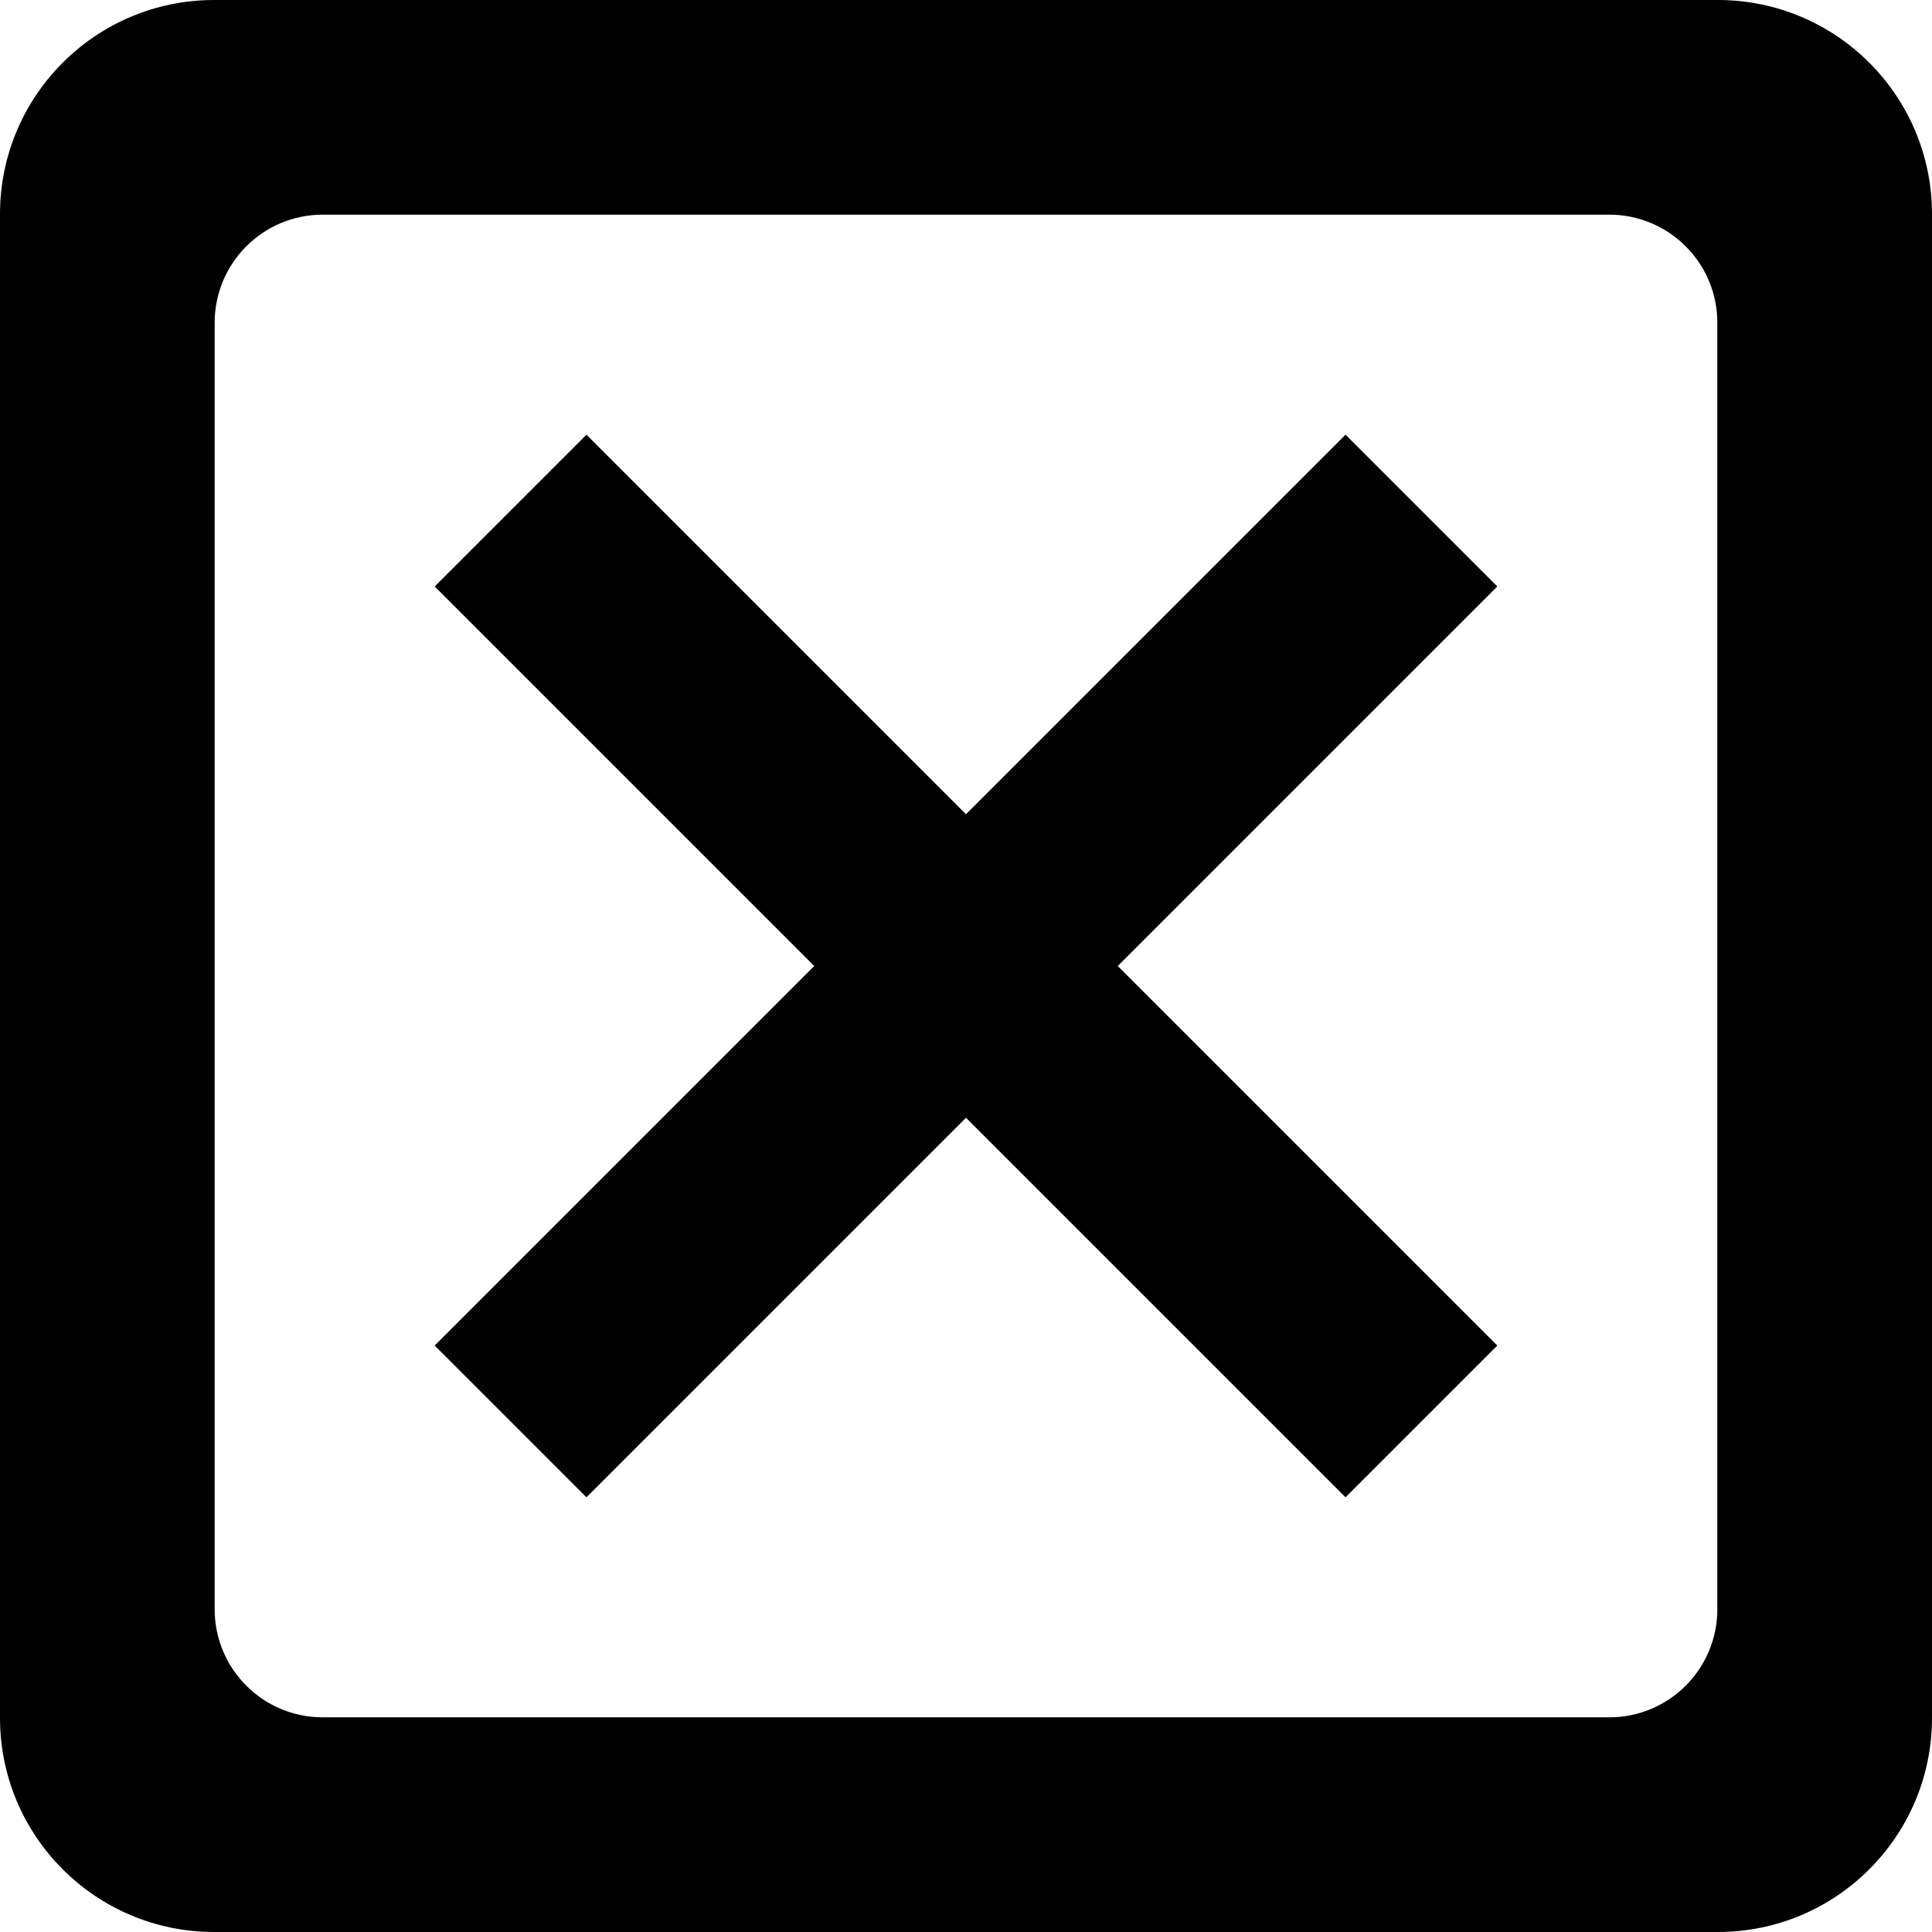
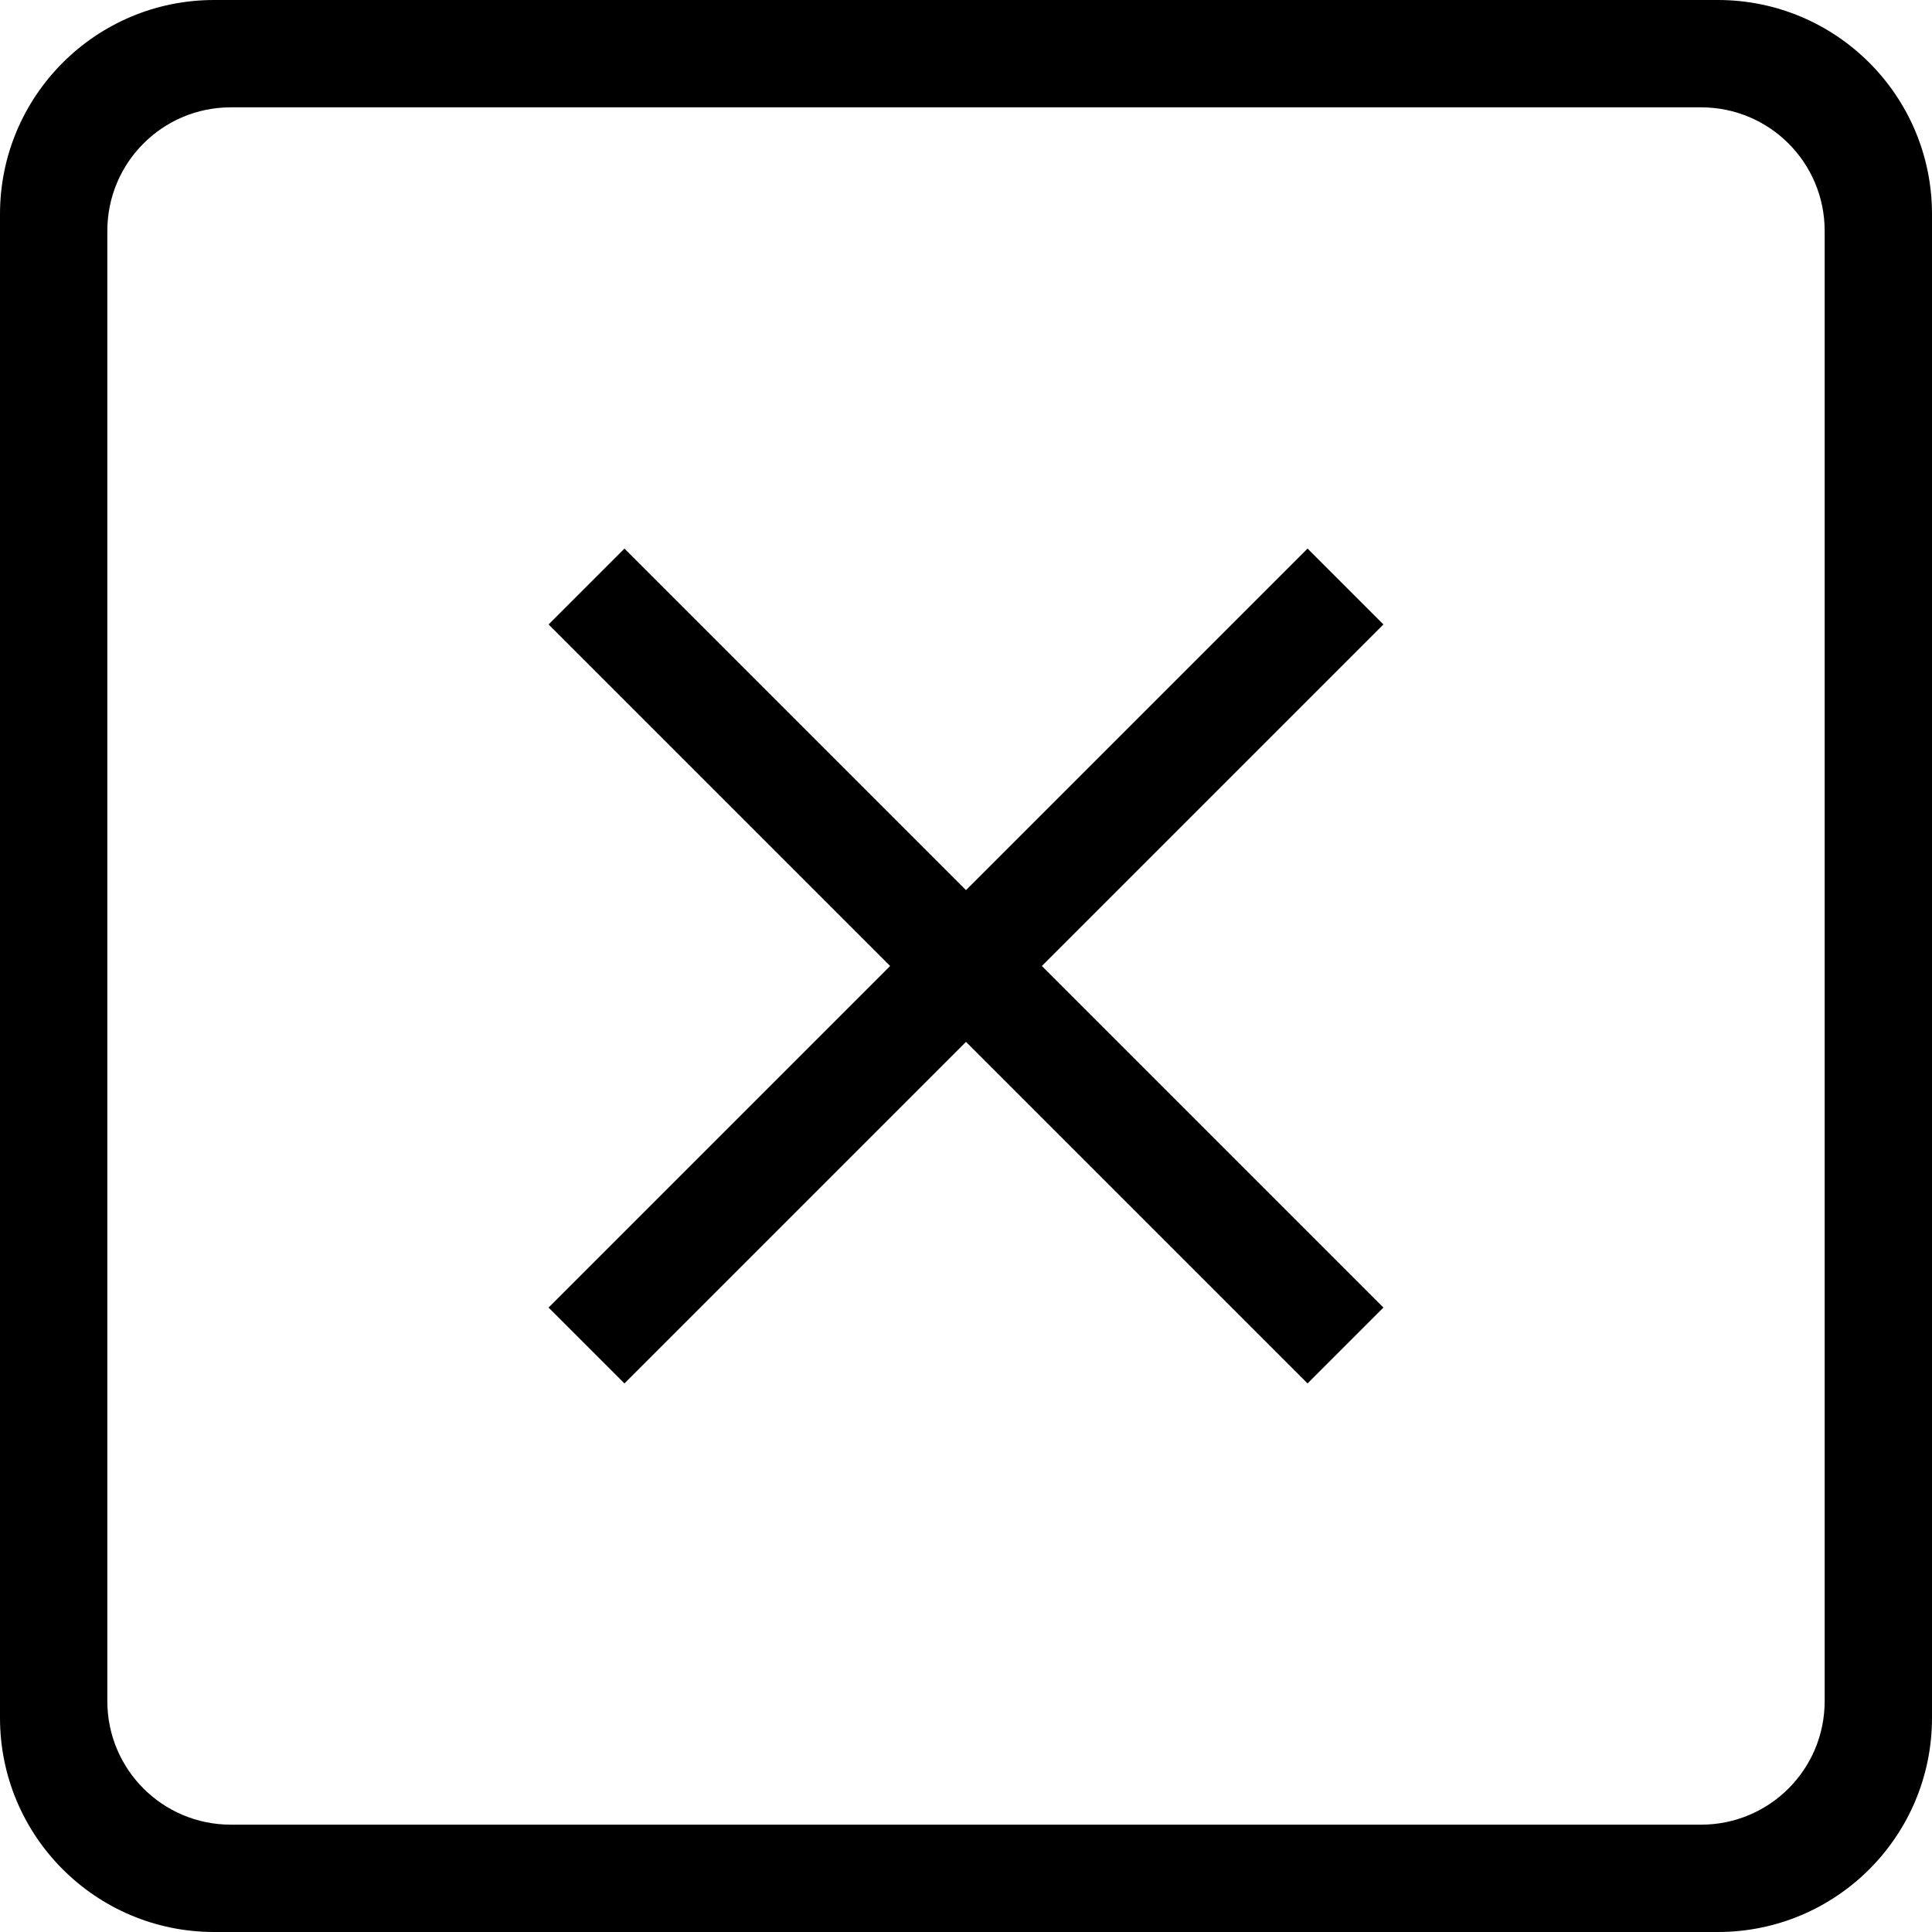
<svg xmlns="http://www.w3.org/2000/svg" width="18px" height="18px" viewBox="0 0 18 18" version="1.1">
-   <path d="M0,1.995 C0,0.893 0.893,0 1.995,0 L16.005,0 C17.107,0 18,0.893 18,1.995 L18,16.005 C18,17.107 17.107,18 16.005,18 L1.995,18 C0.893,18 0,17.107 0,16.005 L0,1.995 Z M2,3.007 L2,14.993 C2,15.55 2.451,16 3.007,16 L14.993,16 C15.55,16 16,15.549 16,14.993 L16,3.007 C16,2.45 15.549,2 14.993,2 L3.007,2 C2.45,2 2,2.451 2,3.007 Z" />
-   <polygon points="7.586 9 4.05 12.536 5.464 13.95 9 10.414 12.536 13.95 13.95 12.536 10.414 9 13.95 5.464 12.536 4.05 9 7.586 5.464 4.05 4.05 5.464" />
+   <path d="M0,1.995 C0,0.893 0.893,0 1.995,0 L16.005,0 C17.107,0 18,0.893 18,1.995 L18,16.005 C18,17.107 17.107,18 16.005,18 L1.995,18 C0.893,18 0,17.107 0,16.005 L0,1.995 Z M1,2.151 L1,15.849 C1,16.486 1.515,17 2.151,17 L15.849,17 C16.486,17 17,16.485 17,15.849 L17,2.151 C17,1.514 16.485,1 15.849,1 L2.151,1 C1.514,1 1,1.515 1,2.151 Z" />
+   <path d="M9,8.293 L5.818,5.111 L5.111,5.818 L8.293,9 L5.111,12.182 L5.818,12.889 L9,9.707 L12.182,12.889 L12.889,12.182 L9.707,9 L12.889,5.818 L12.182,5.111 L9,8.293 Z" />
</svg>
